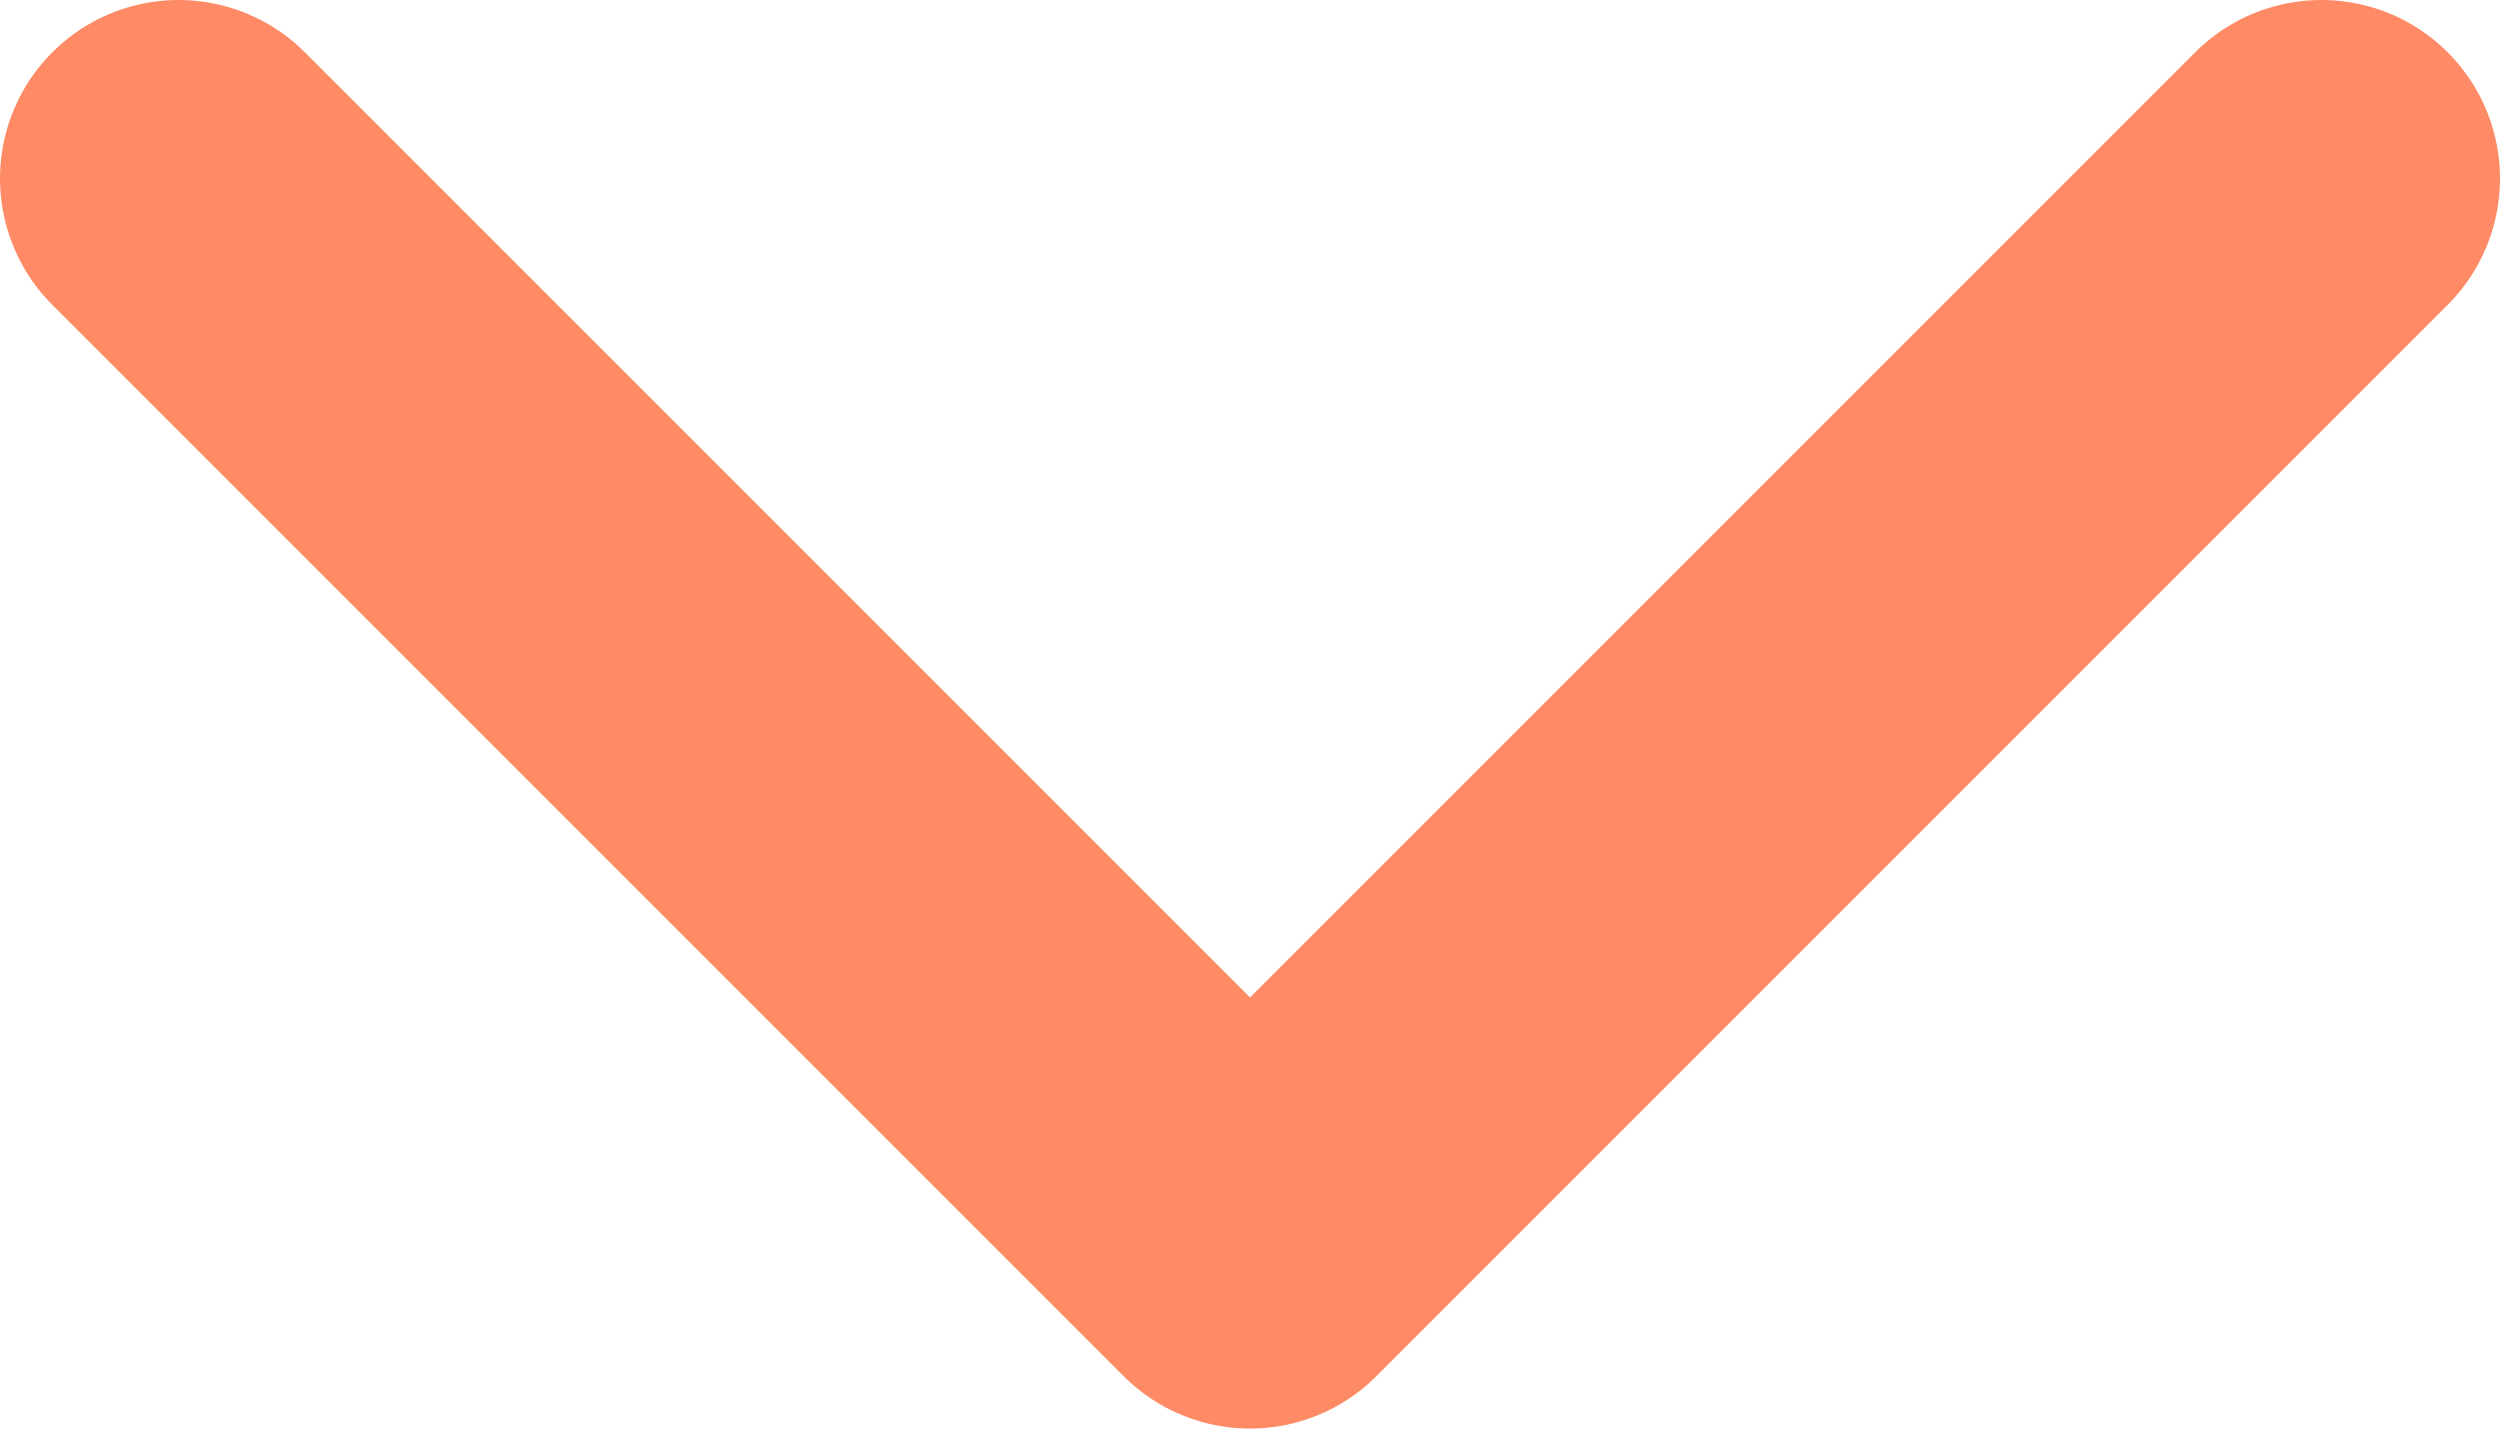
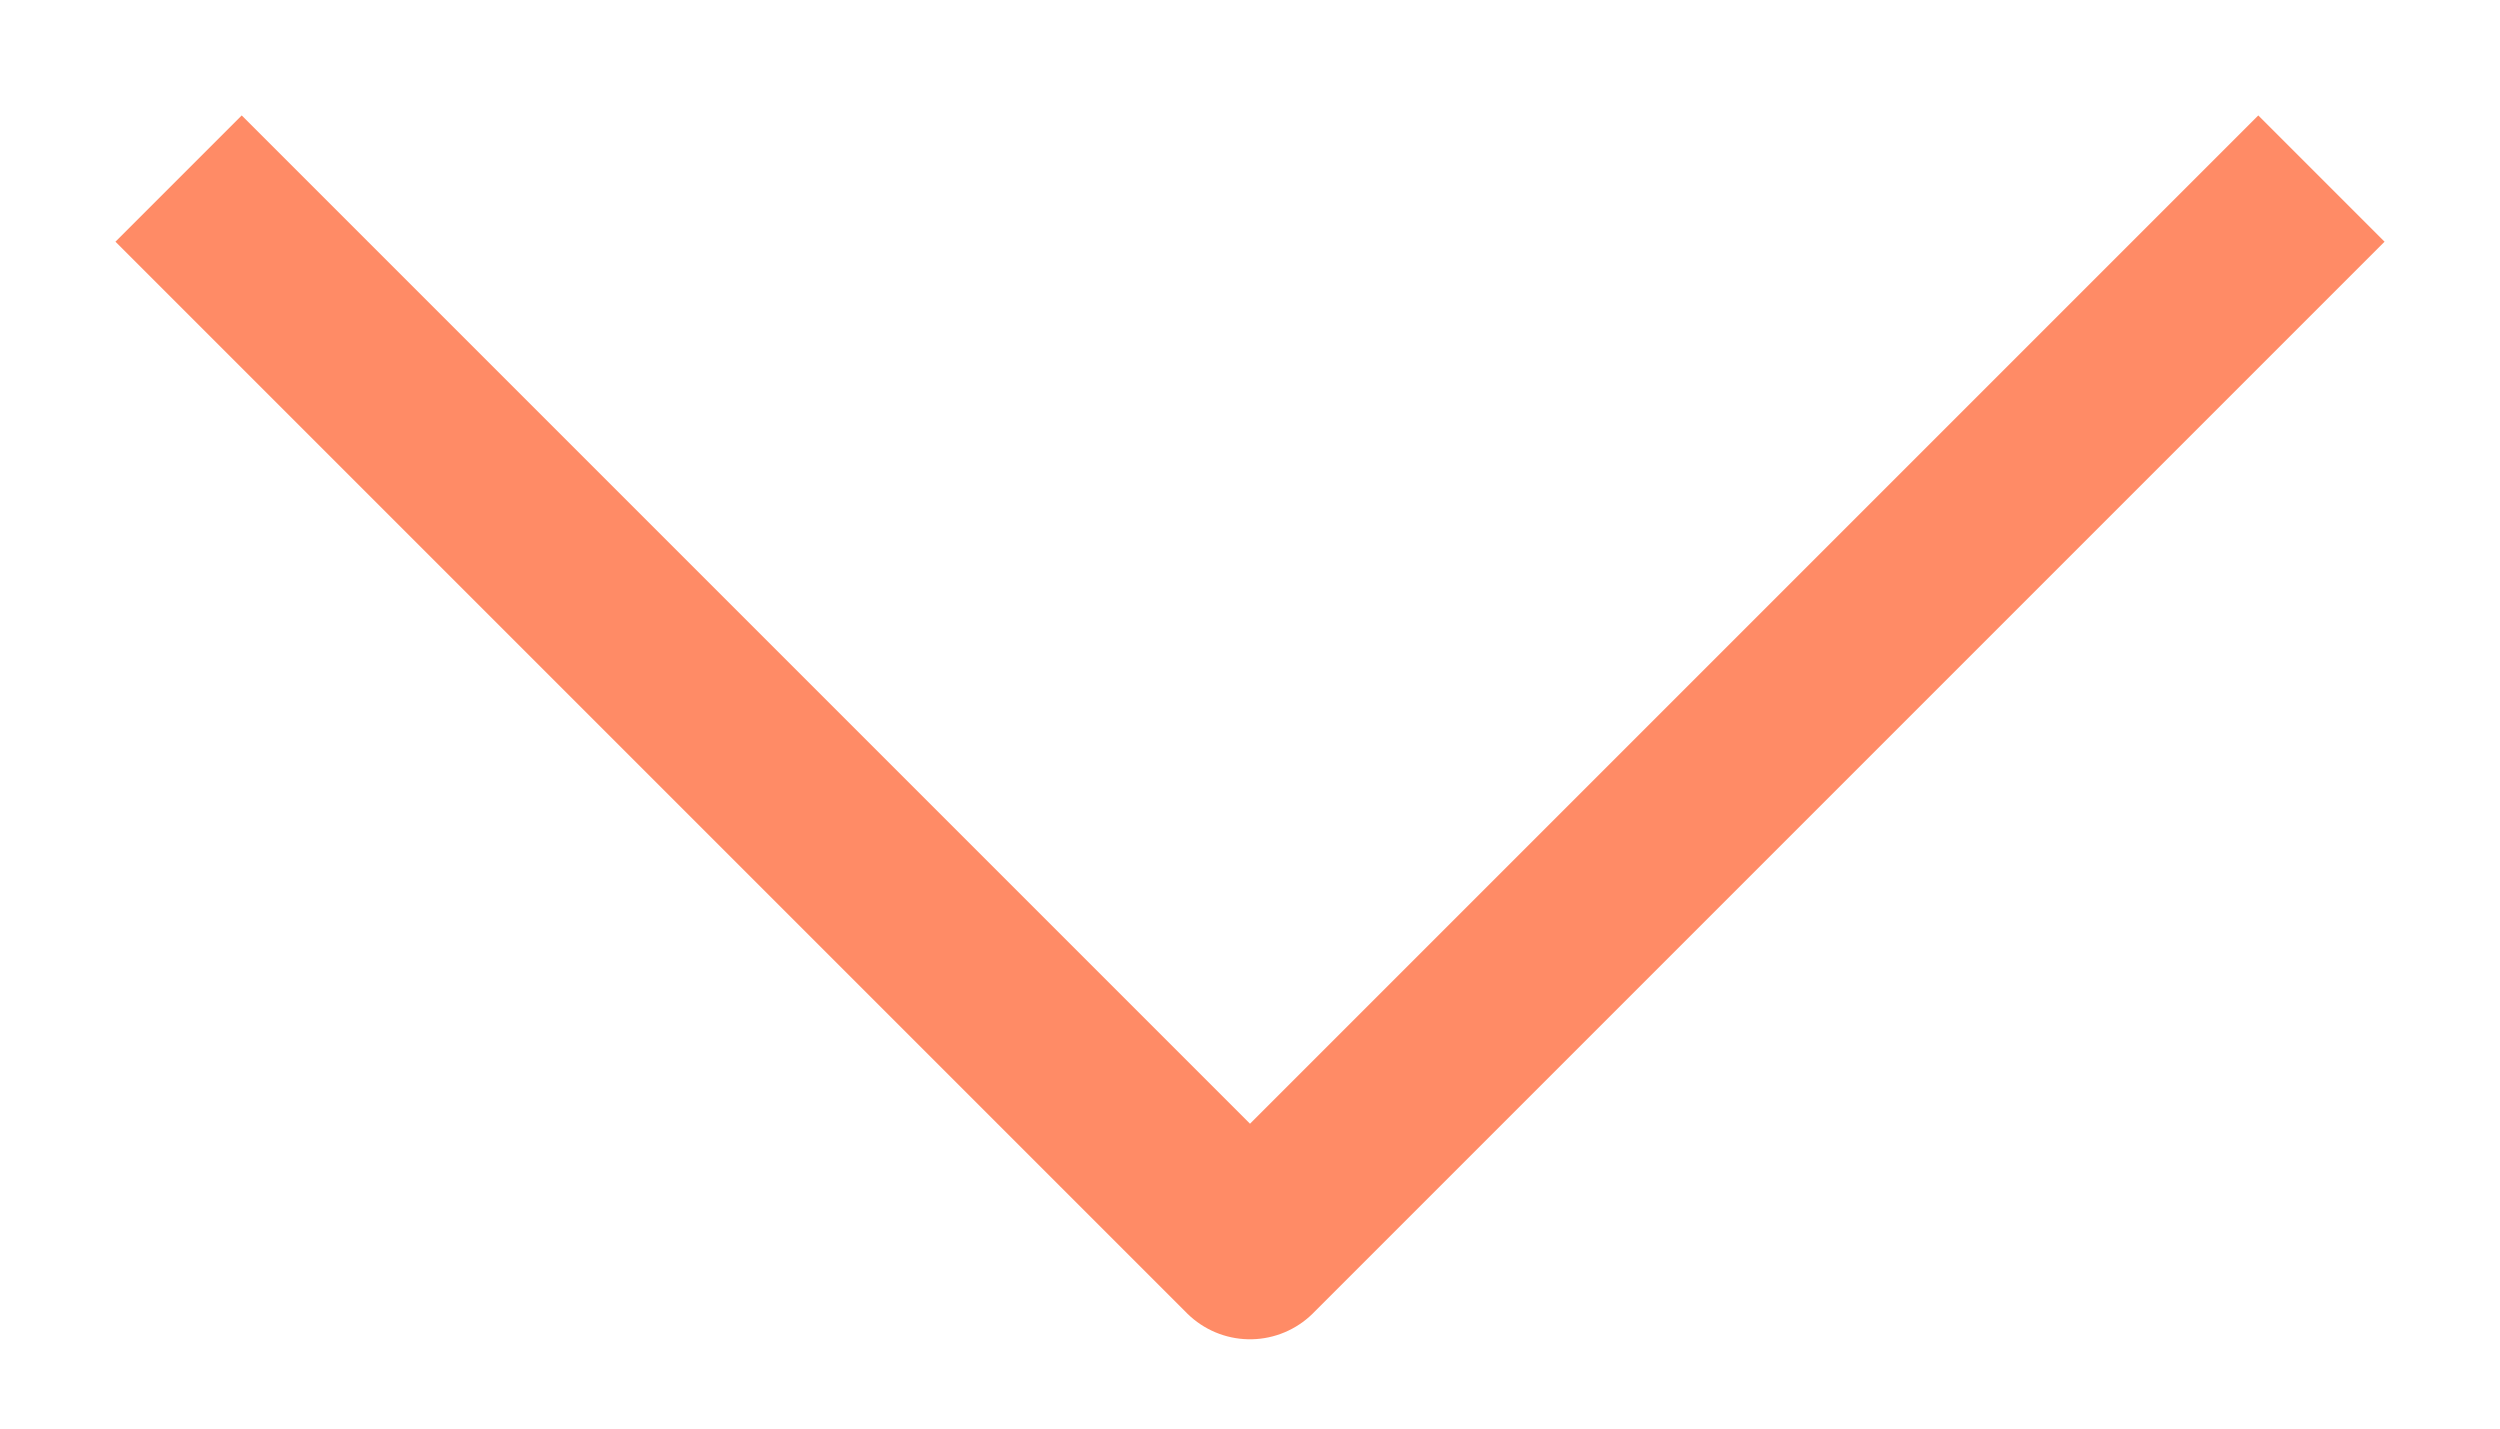
<svg xmlns="http://www.w3.org/2000/svg" width="14" height="8" viewBox="0 0 14 8" fill="none">
-   <path d="M1 1L7 7L13 1" stroke="#FF8B66" stroke-width="2" stroke-linecap="round" stroke-linejoin="round" />
+   <path d="M1 1L7 7L13 1" stroke="#FF8B66" strokeWidth="2" strokeLinecap="round" stroke-linejoin="round" />
</svg>
